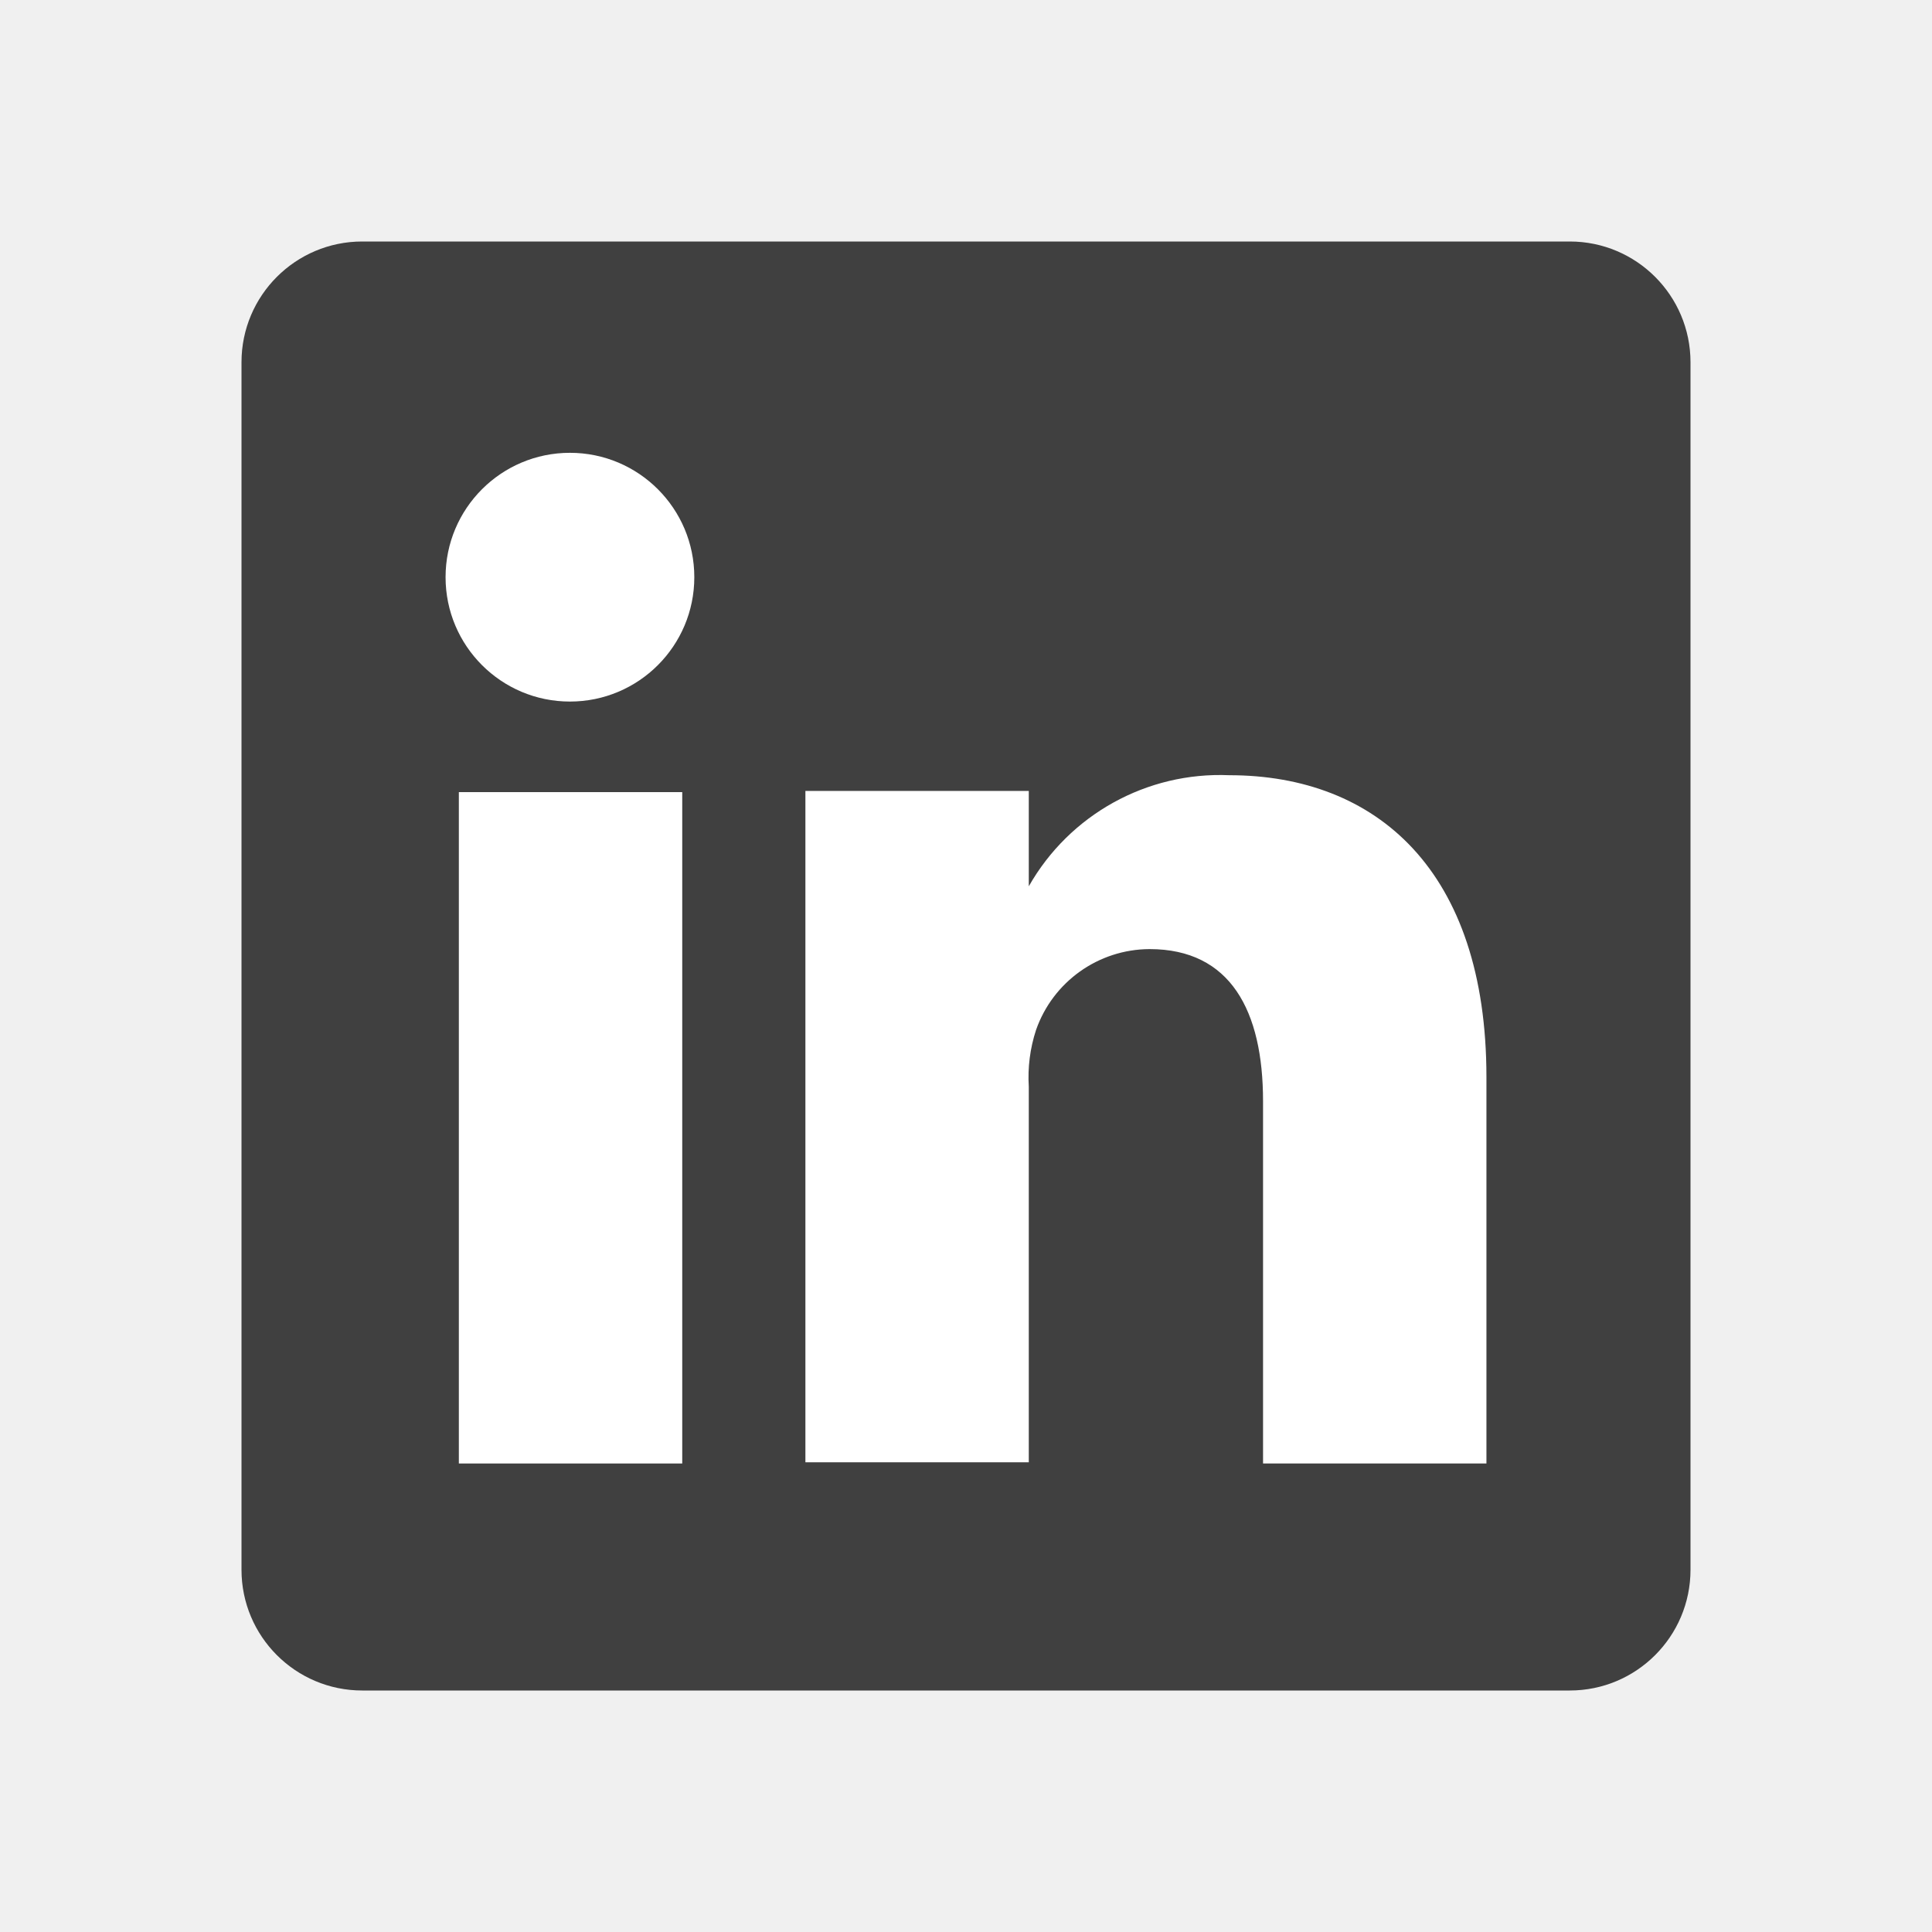
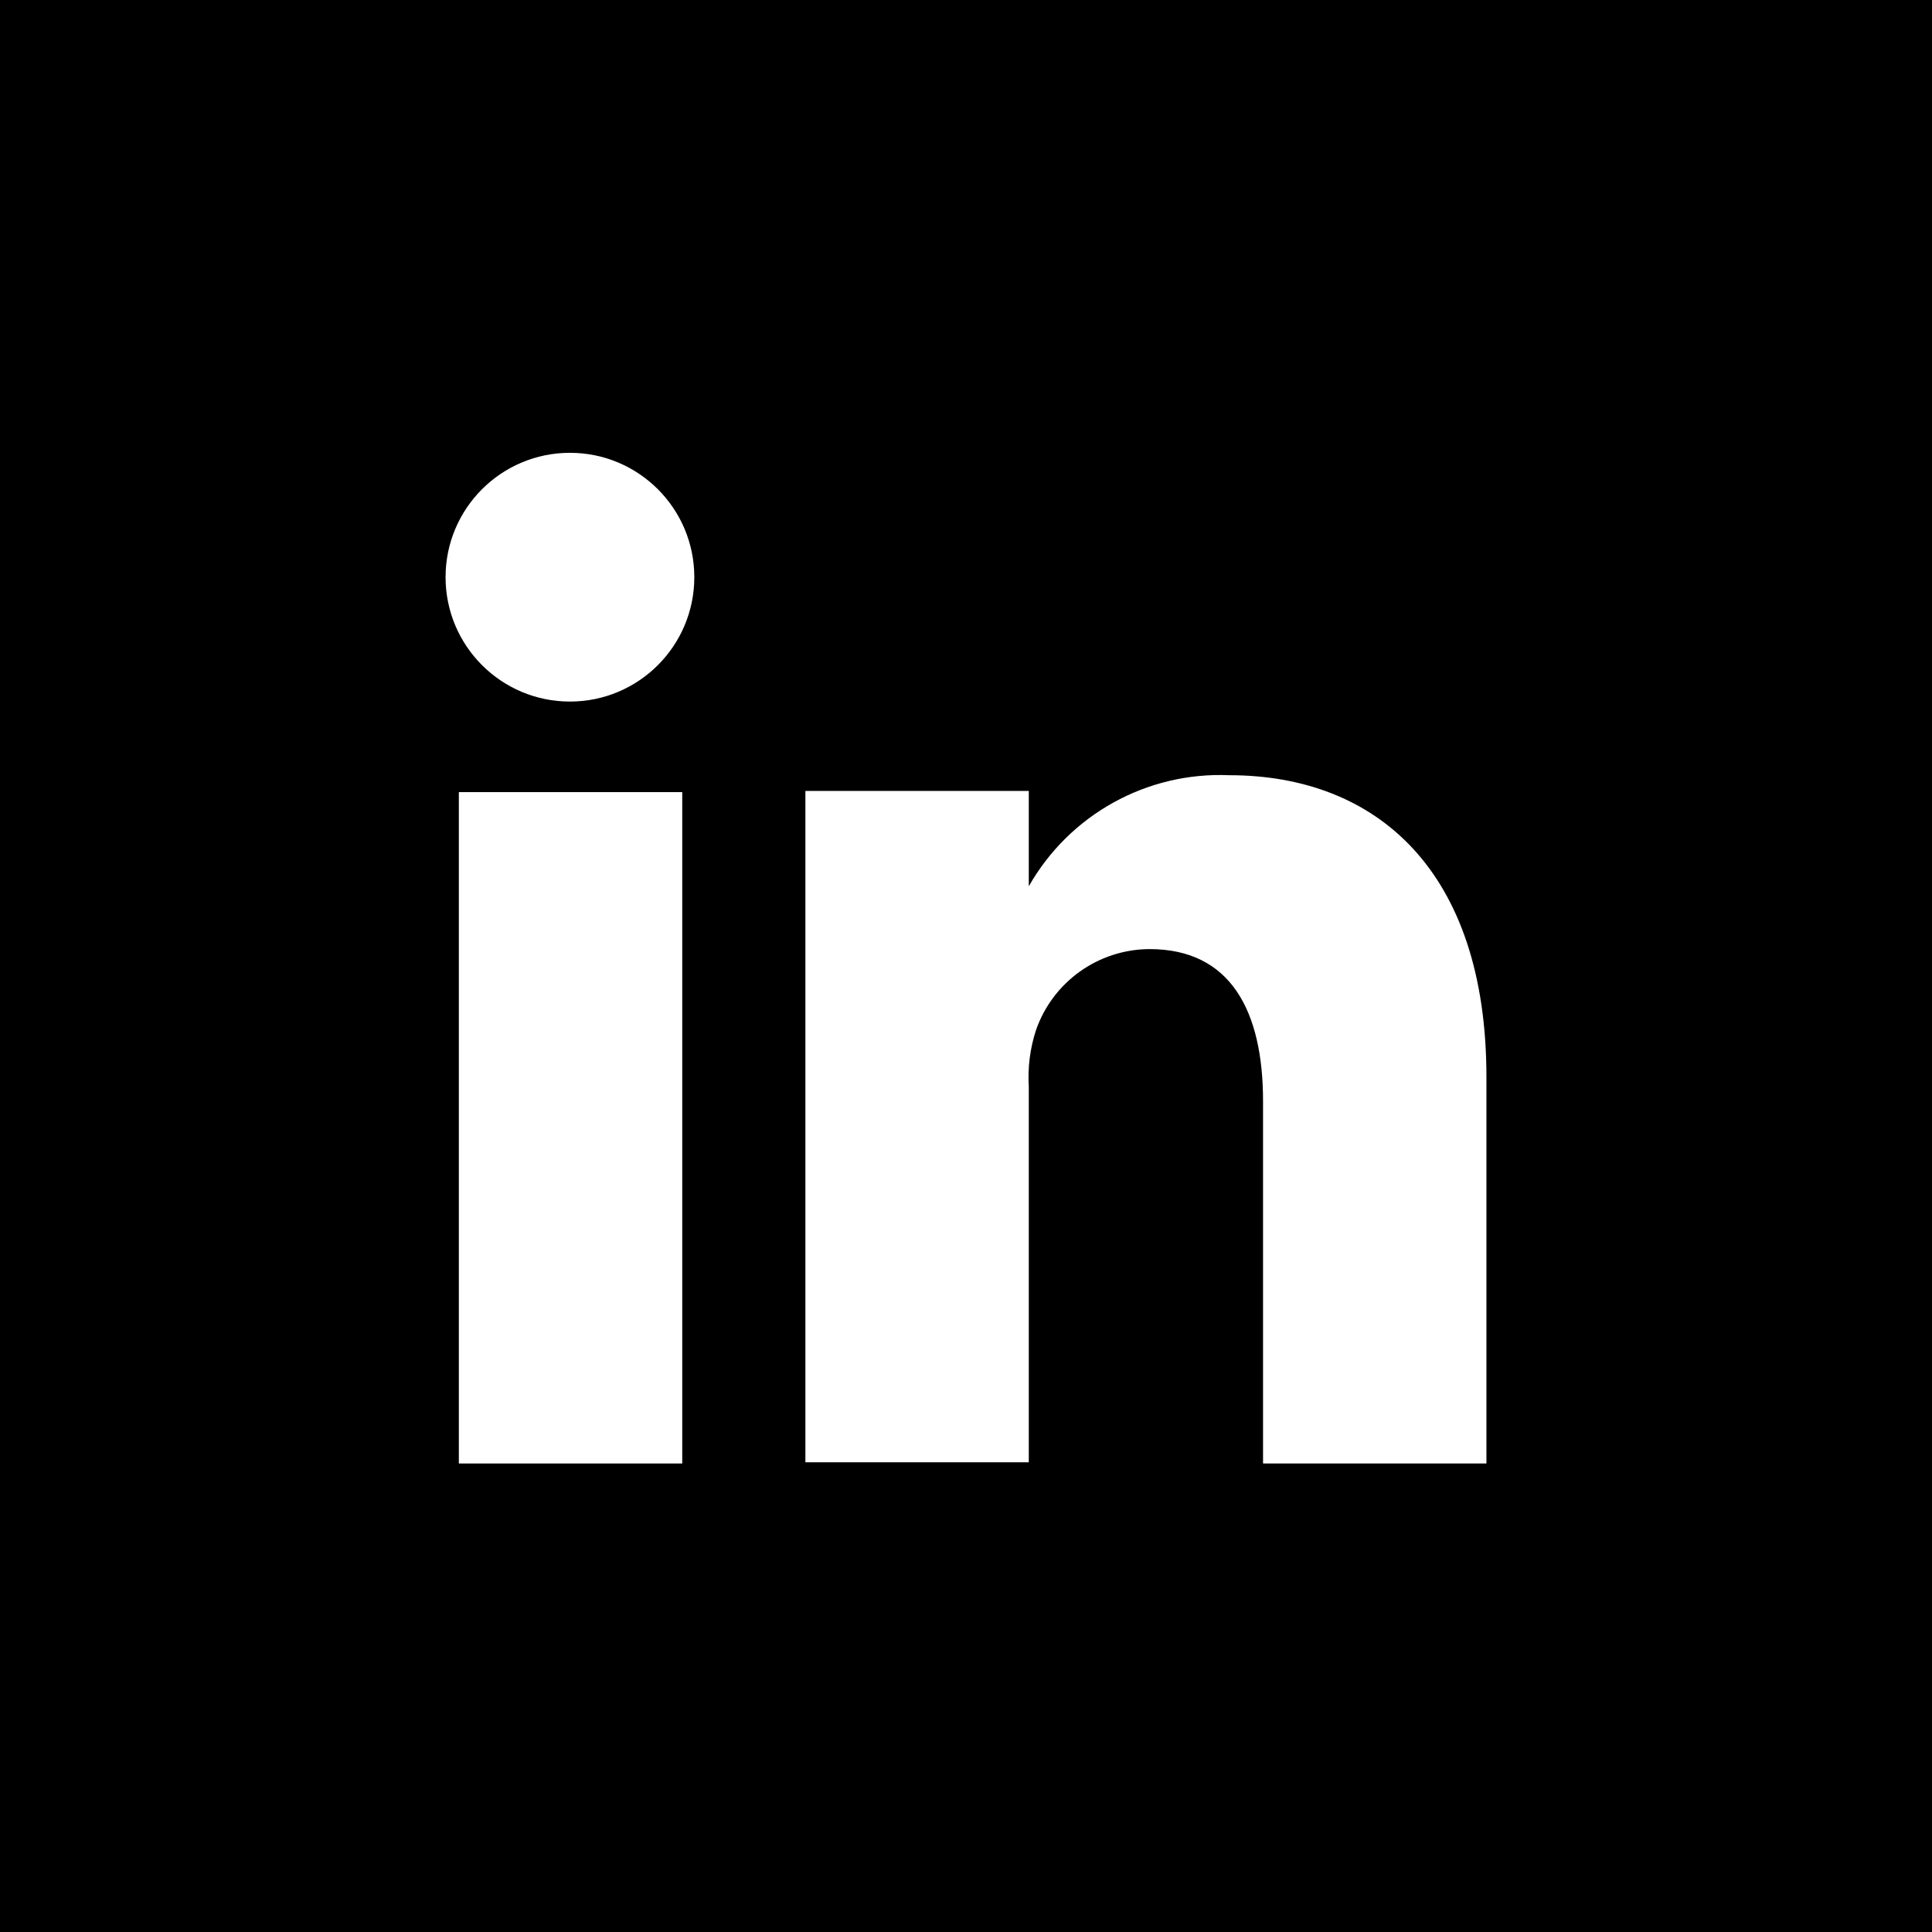
<svg xmlns="http://www.w3.org/2000/svg" id="Layer_1" data-name="Layer 1" viewBox="0 0 16 16">
  <defs>
    <style>.cls-1{fill:none;}.cls-2{fill:#404040;}.cls-3,.cls-4{fill:#fff;}.cls-3{fill-rule:evenodd;}</style>
  </defs>
-   <rect class="cls-1" width="16" height="16" />
-   <rect class="cls-2" x="2" y="2" width="12" height="12" rx="1" />
+   <rect width="16" height="16" />
+   <rect x="2" y="2" width="12" height="12" rx="1" />
  <path class="cls-3" d="M12.31,12.12H10.46v-3c0-.75-.27-1.26-.94-1.26a1,1,0,0,0-.94.67A1.26,1.26,0,0,0,8.52,9v3.11H6.67s0-5,0-5.56H8.52v.79a1.82,1.82,0,0,1,1.66-.92c1.22,0,2.13.79,2.13,2.5Z" transform="translate(0 0)" />
  <rect class="cls-4" x="3.8" y="6.56" width="1.85" height="5.56" />
  <circle class="cls-4" cx="4.72" cy="4.78" r="1.03" />
</svg>
